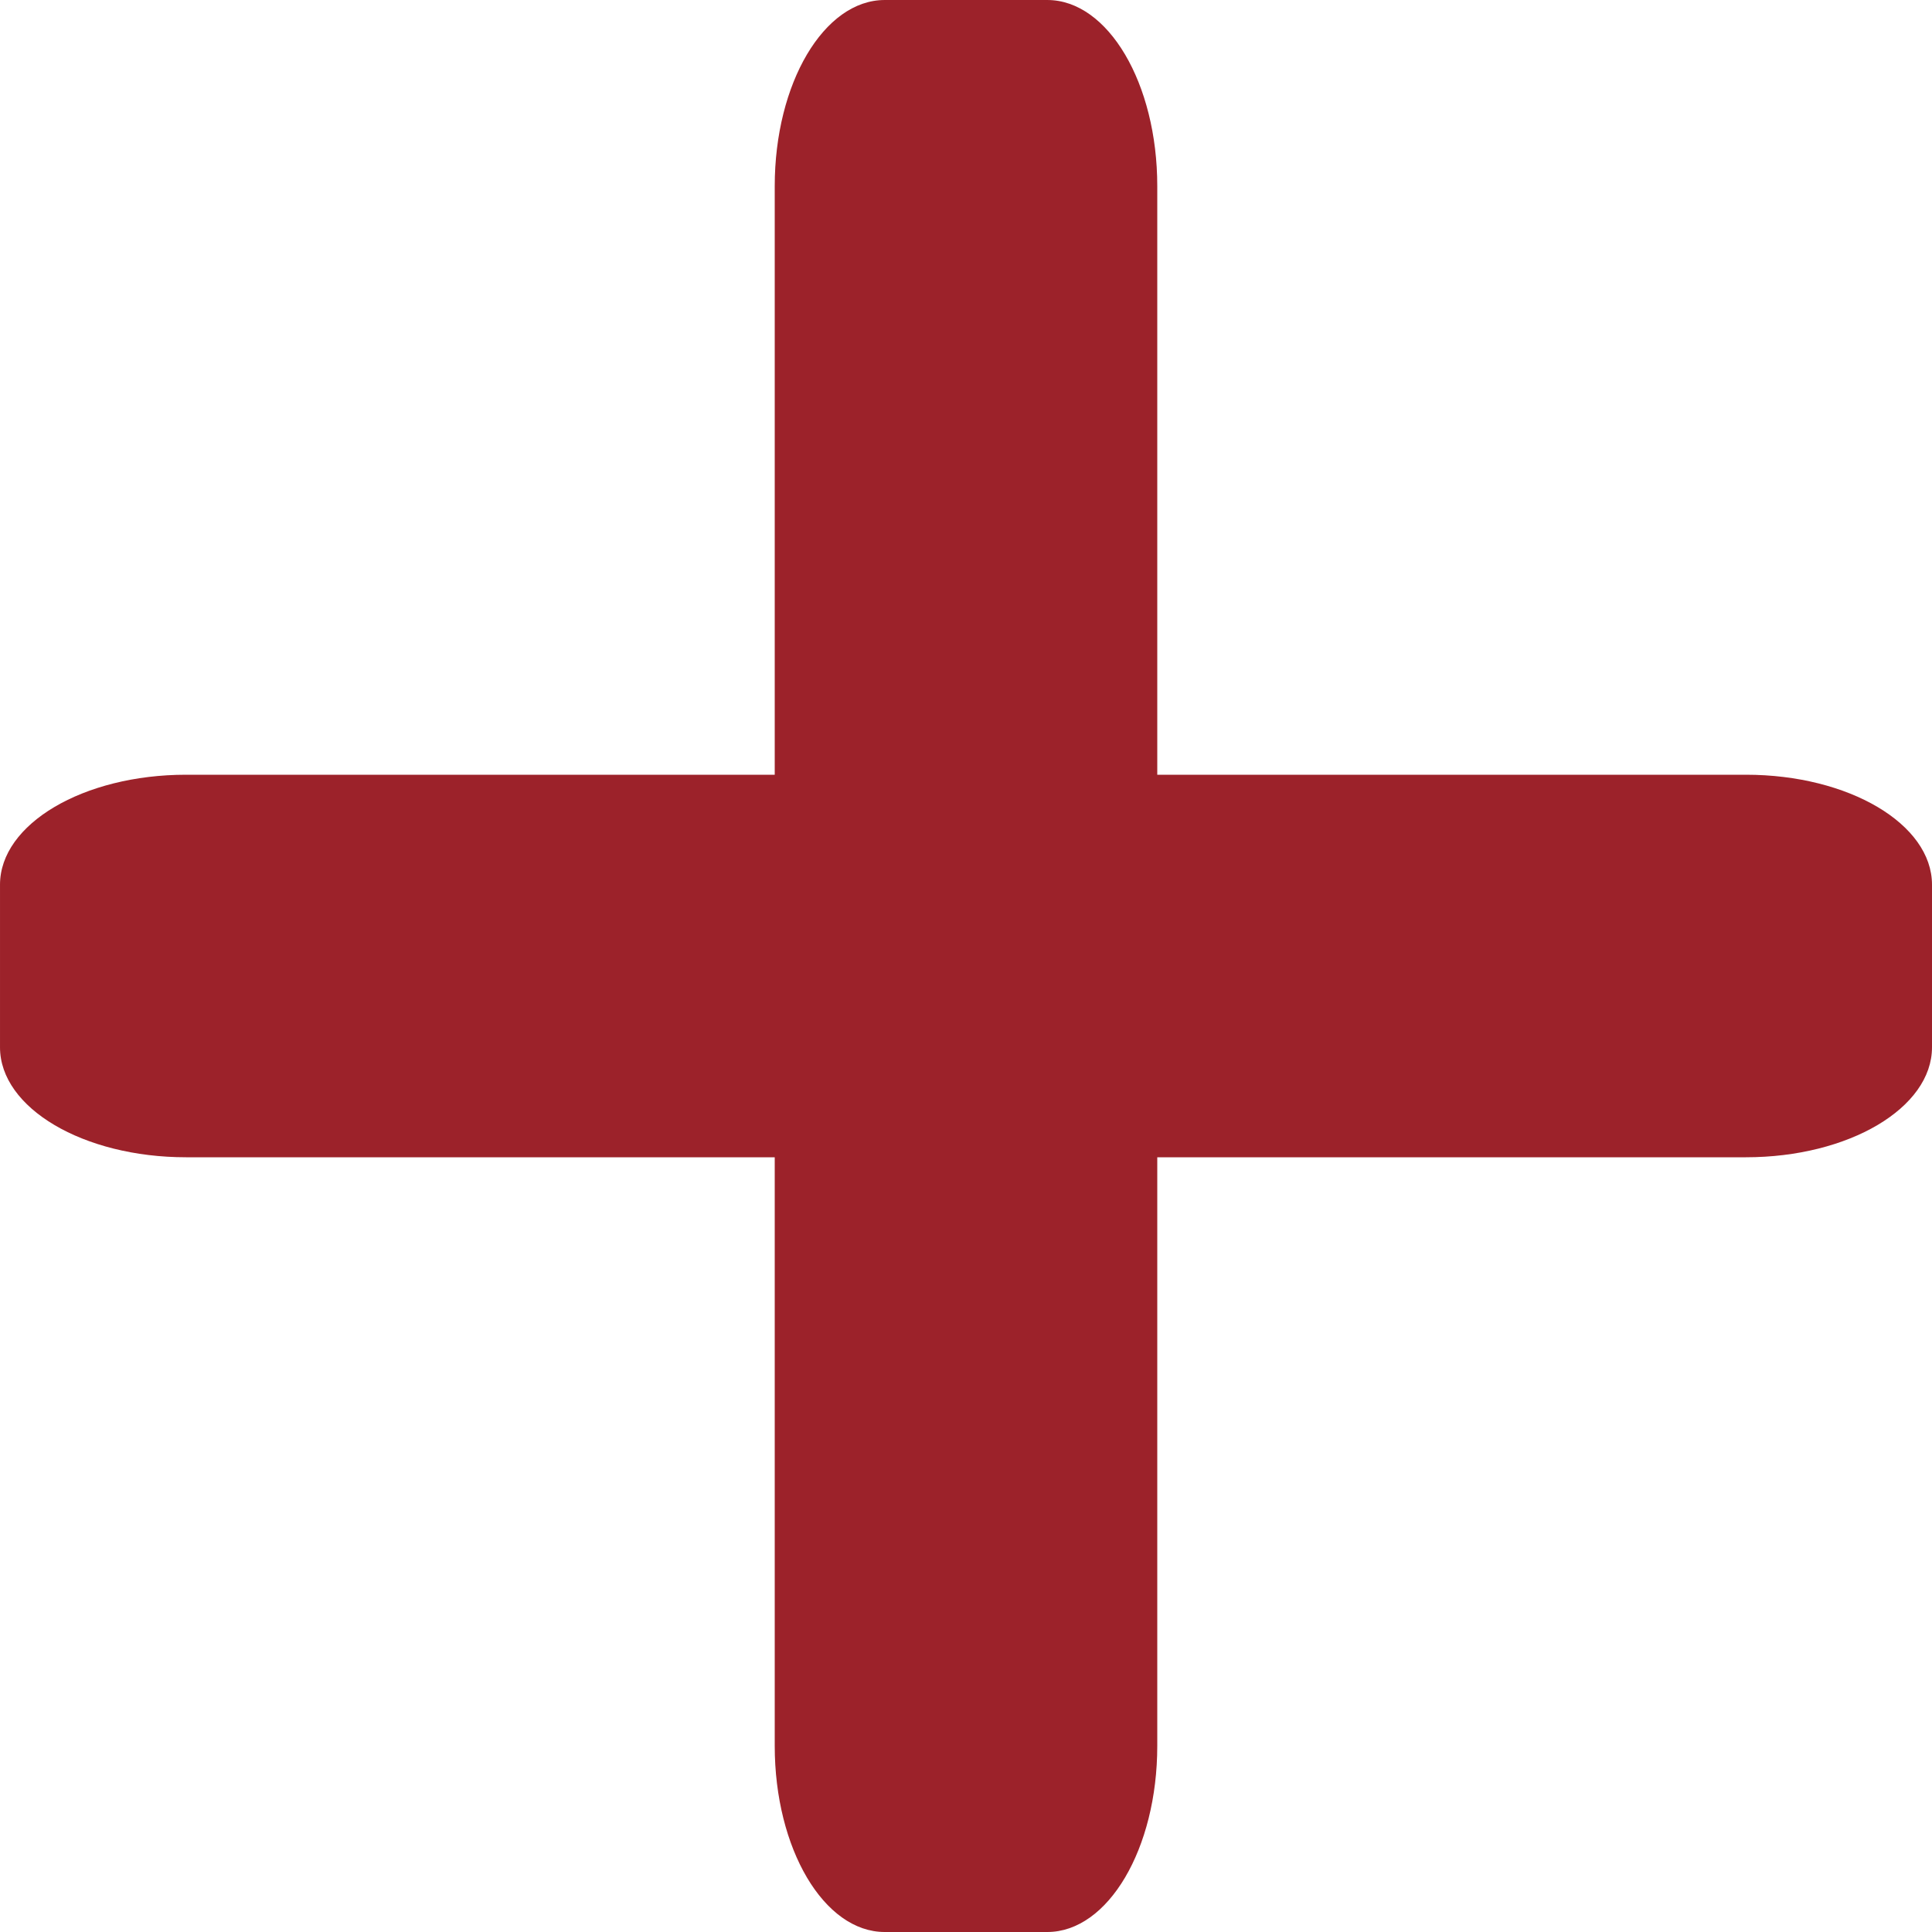
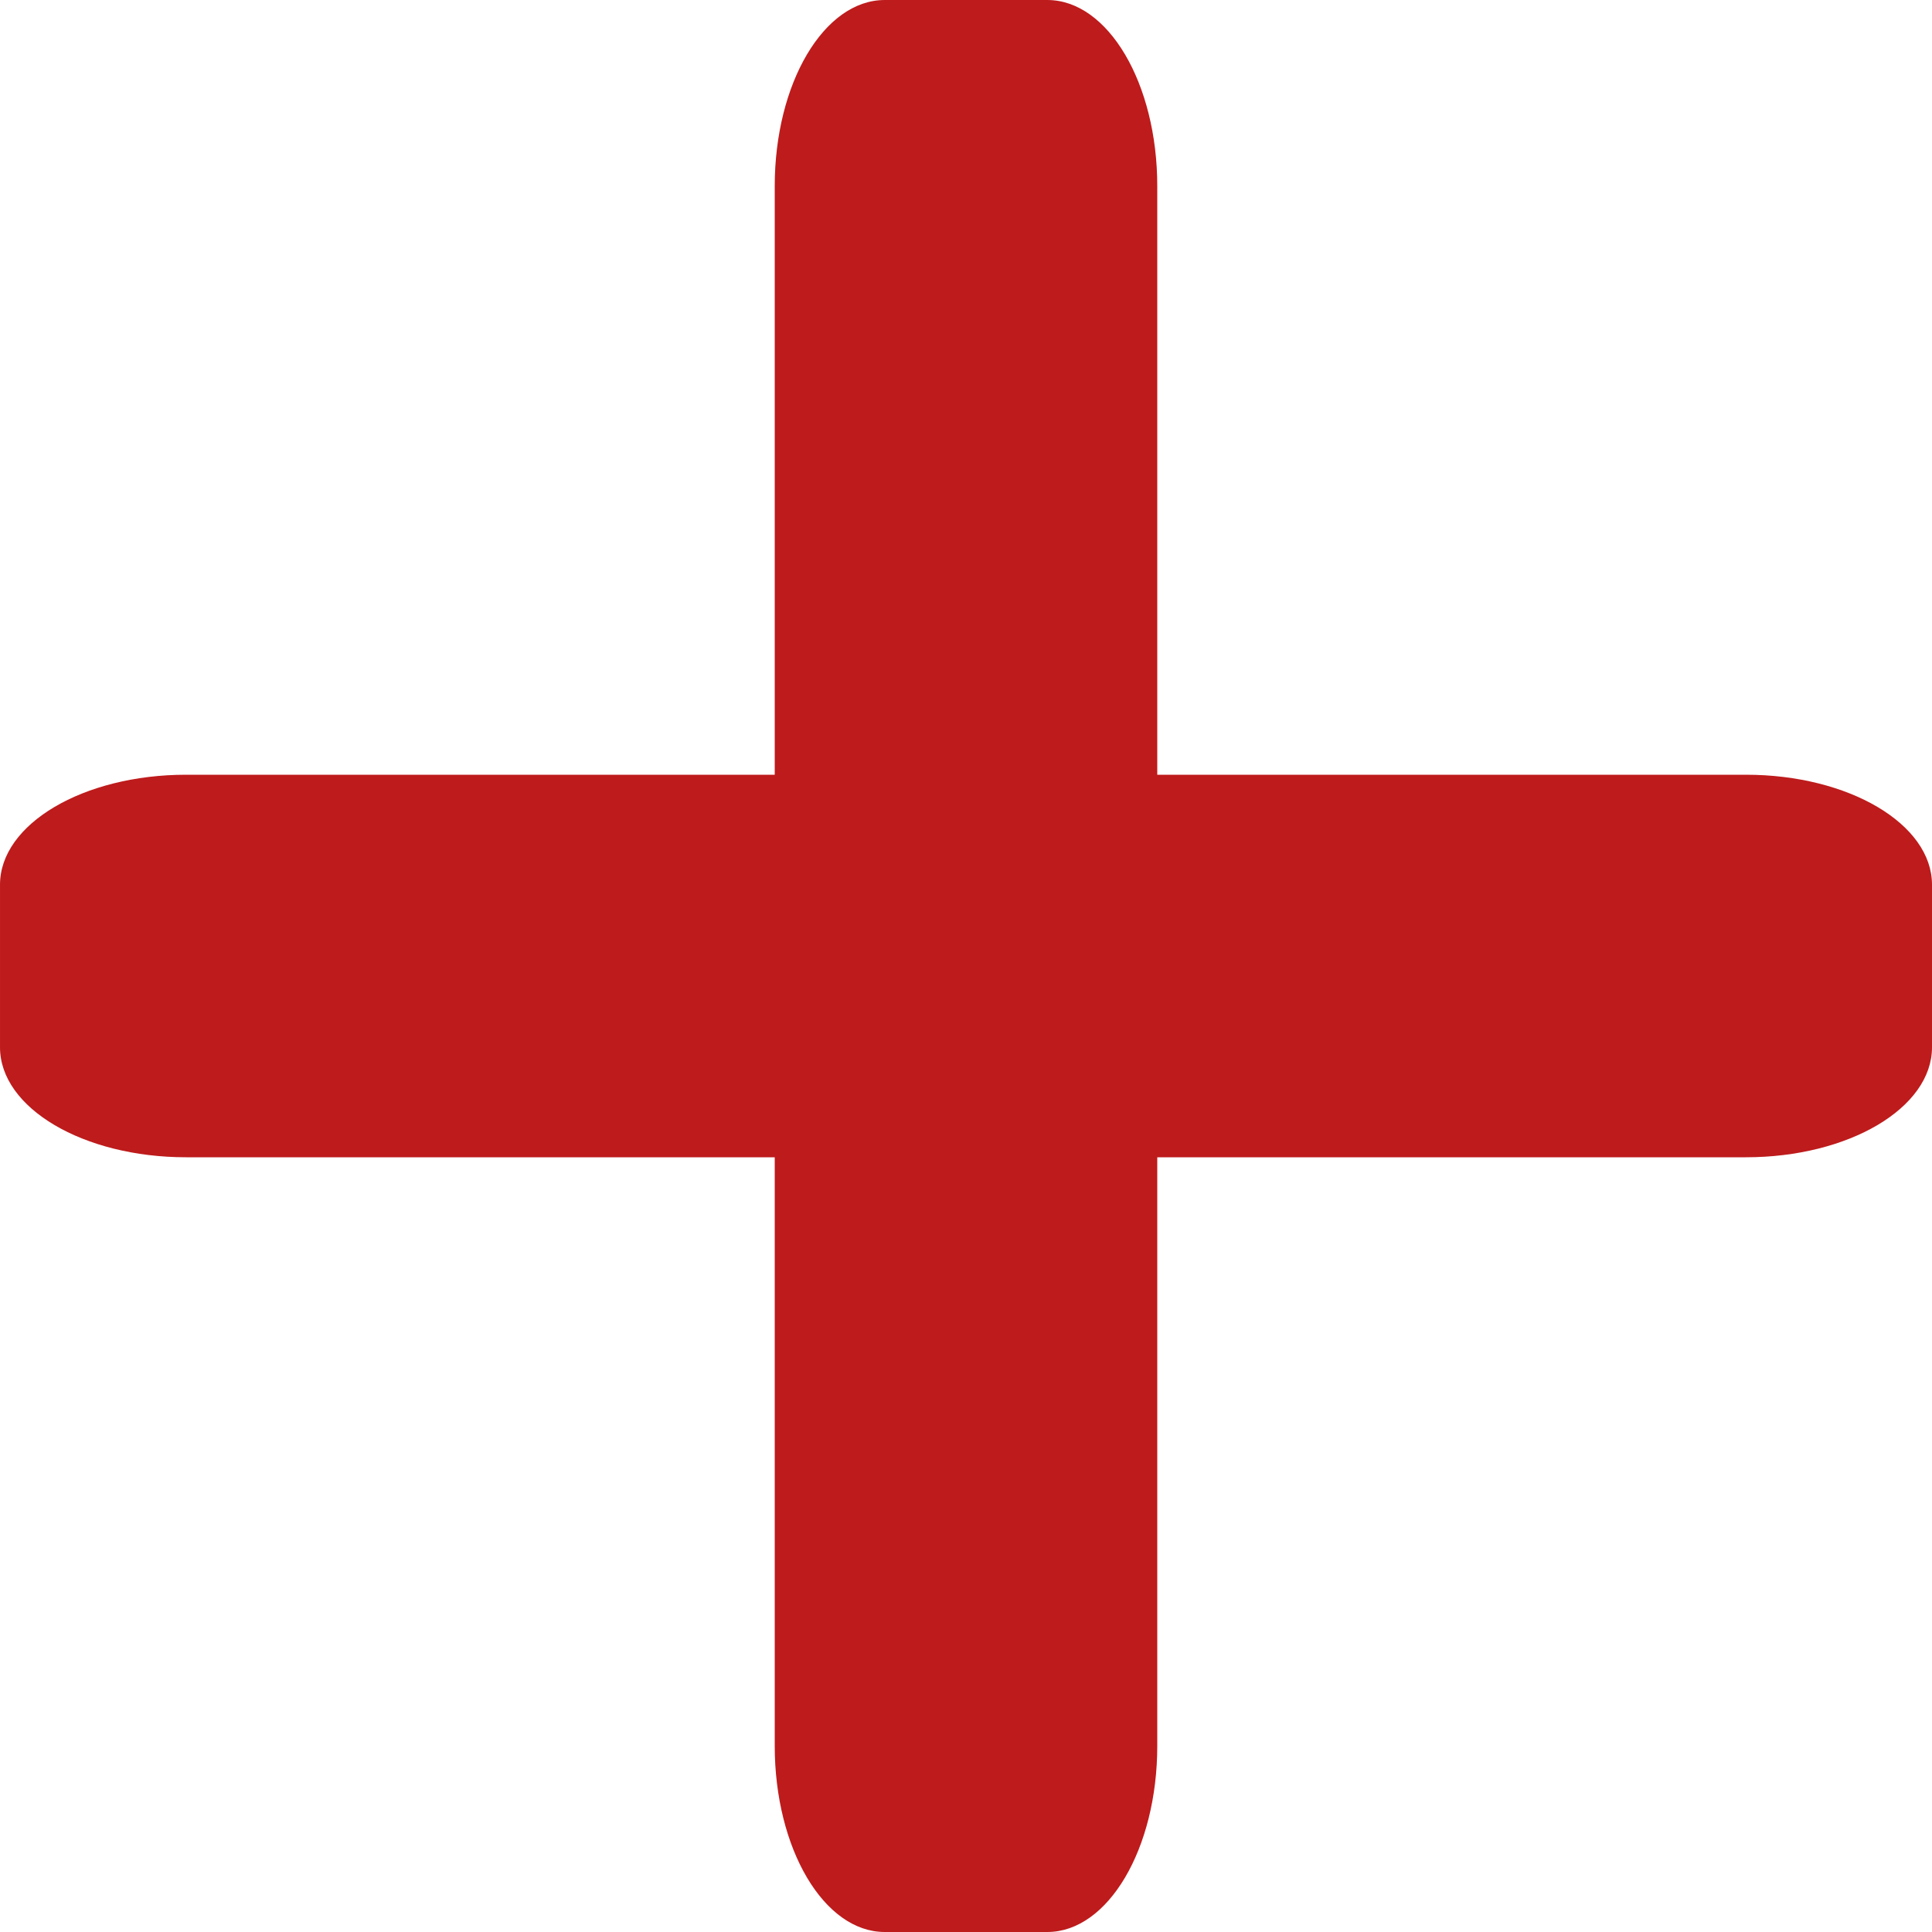
<svg xmlns="http://www.w3.org/2000/svg" version="1.0" id="Calque_1" x="0px" y="0px" viewBox="0 0 4000 4000" style="enable-background:new 0 0 4000 4000;" xml:space="preserve">
  <g id="Reduire">
-     <path style="fill:#9c222a;" d="M0.01,2168.32v-336.64C0.01,1705.93,172.5,1604,385.27,1604h3229.47   c212.78,0,385.26,101.94,385.26,227.68v336.64c0,125.75-172.49,227.68-385.26,227.68H385.27C172.5,2396,0.01,2294.06,0.01,2168.32z   " />
+     <path style="fill:#be1b1c;" d="M0.01,2168.32v-336.64C0.01,1705.93,172.5,1604,385.27,1604h3229.47   c212.78,0,385.26,101.94,385.26,227.68v336.64c0,125.75-172.49,227.68-385.26,227.68H385.27C172.5,2396,0.01,2294.06,0.01,2168.32z   " />
  </g>
  <g id="Reduire_00000057115158801889038120000001121864820375683773_">
-     <path style="fill:#9c222a;" d="M1831.68,0.01h336.64C2294.07,0.01,2396,172.5,2396,385.27v3229.47   c0,212.78-101.94,385.26-227.68,385.26h-336.64c-125.75,0-227.68-172.49-227.68-385.26V385.27   C1604,172.5,1705.94,0.01,1831.68,0.01z" />
+     <path style="fill:#be1b1c;" d="M1831.68,0.01h336.64C2294.07,0.01,2396,172.5,2396,385.27v3229.47   c0,212.78-101.94,385.26-227.68,385.26h-336.64c-125.75,0-227.68-172.49-227.68-385.26V385.27   C1604,172.5,1705.94,0.01,1831.68,0.01z" />
  </g>
</svg>
